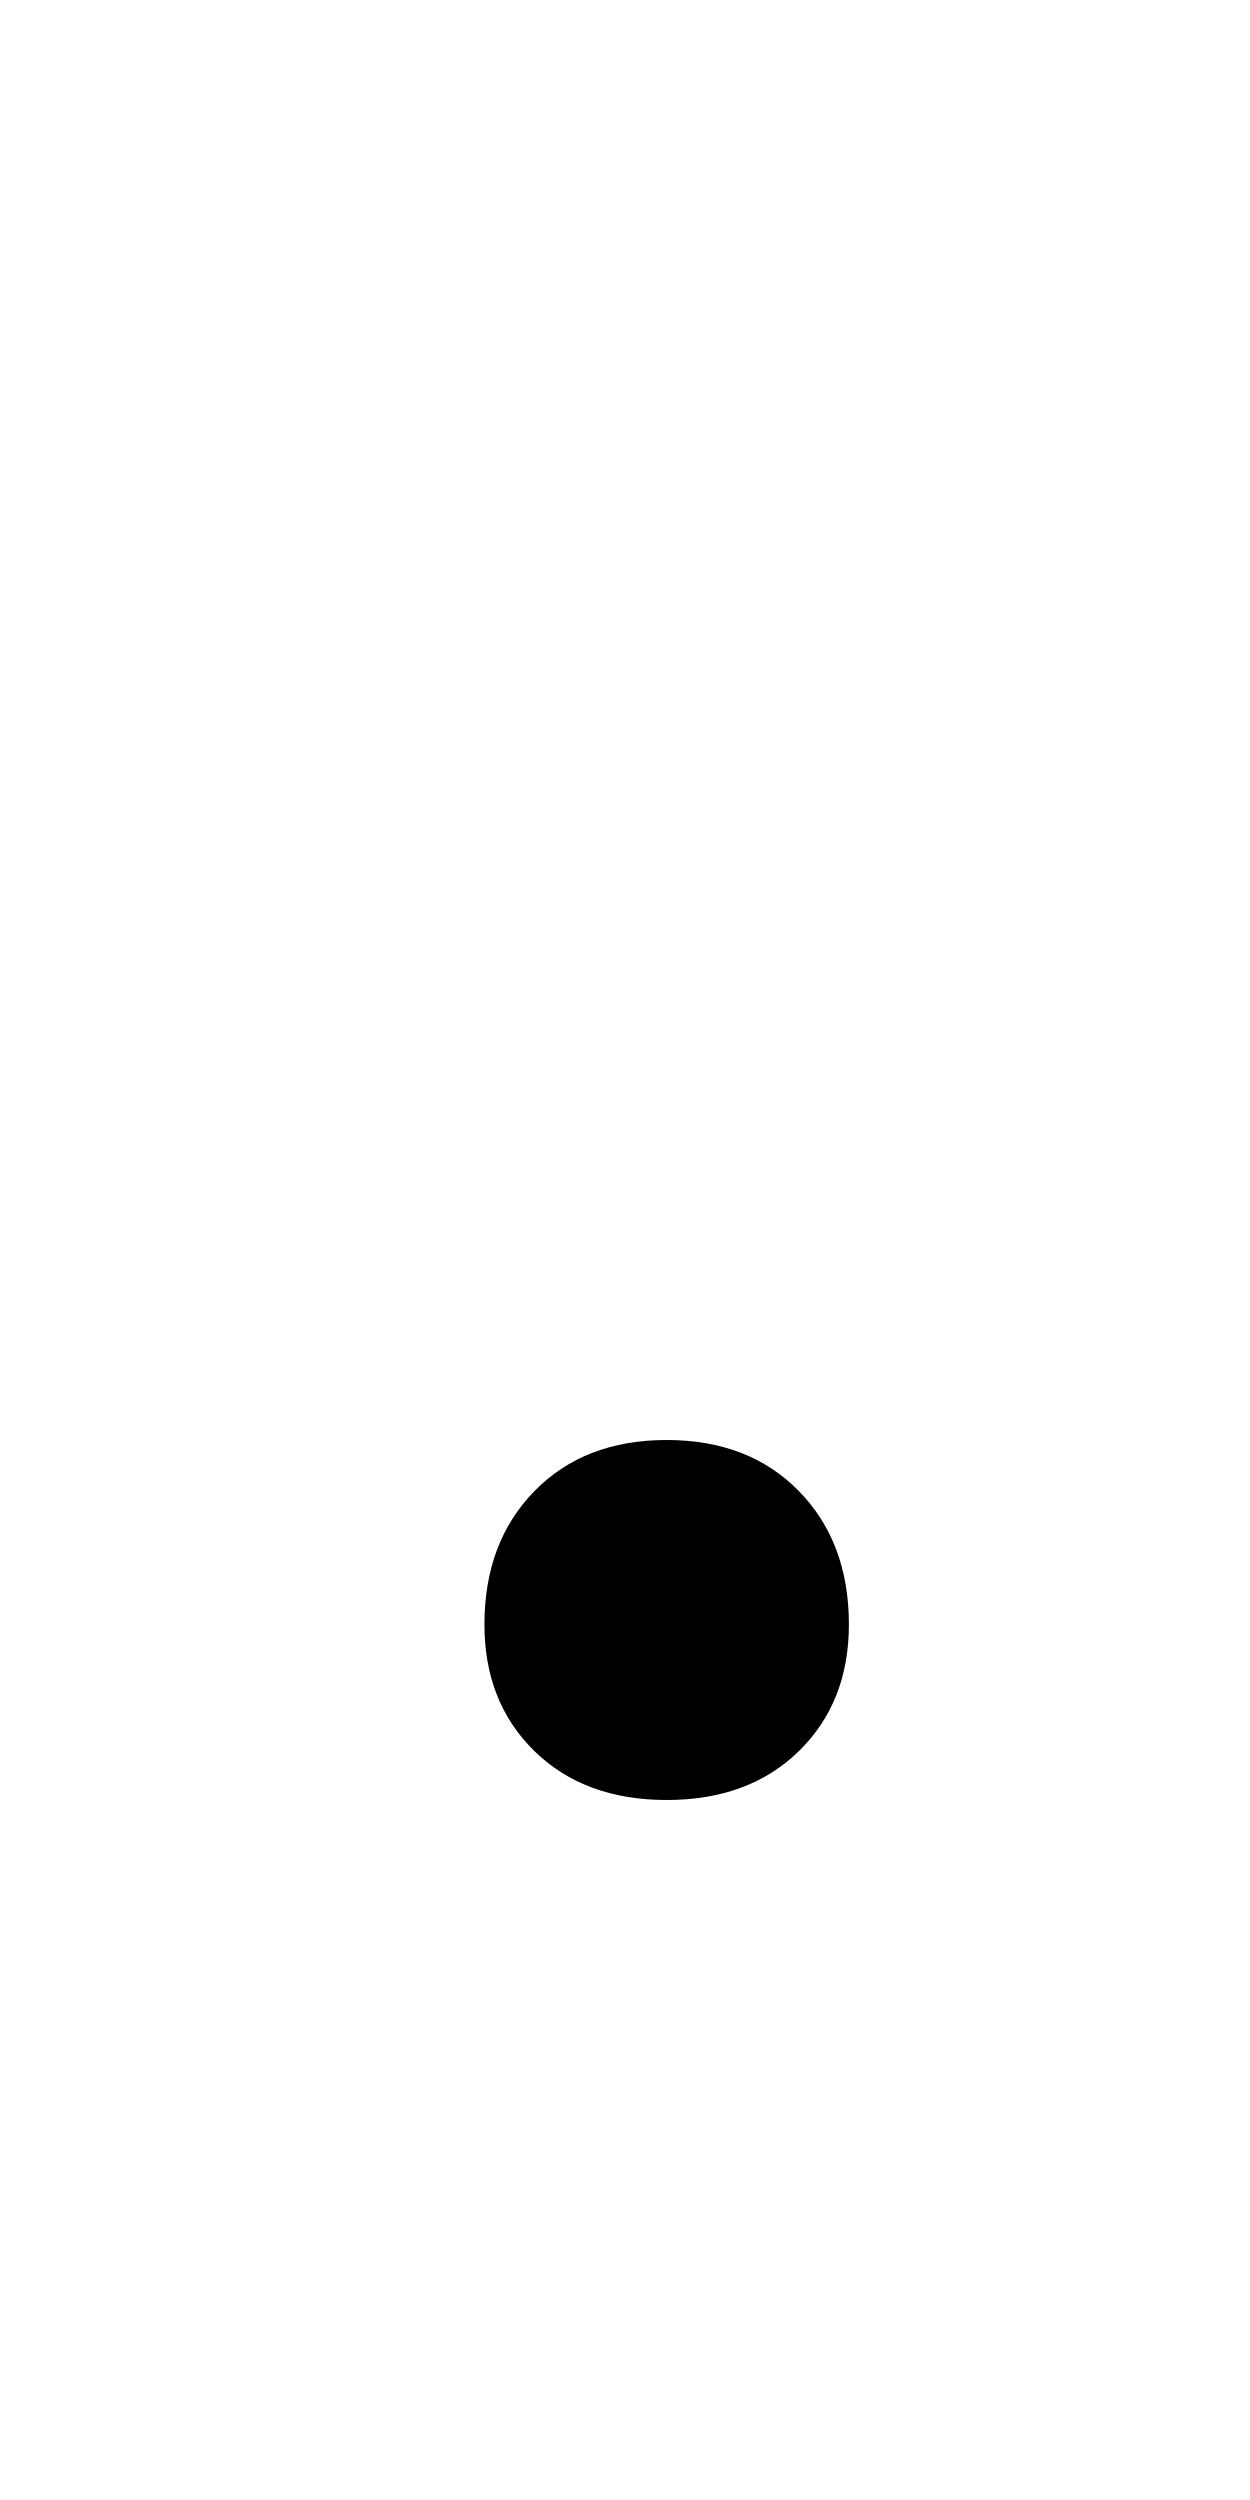
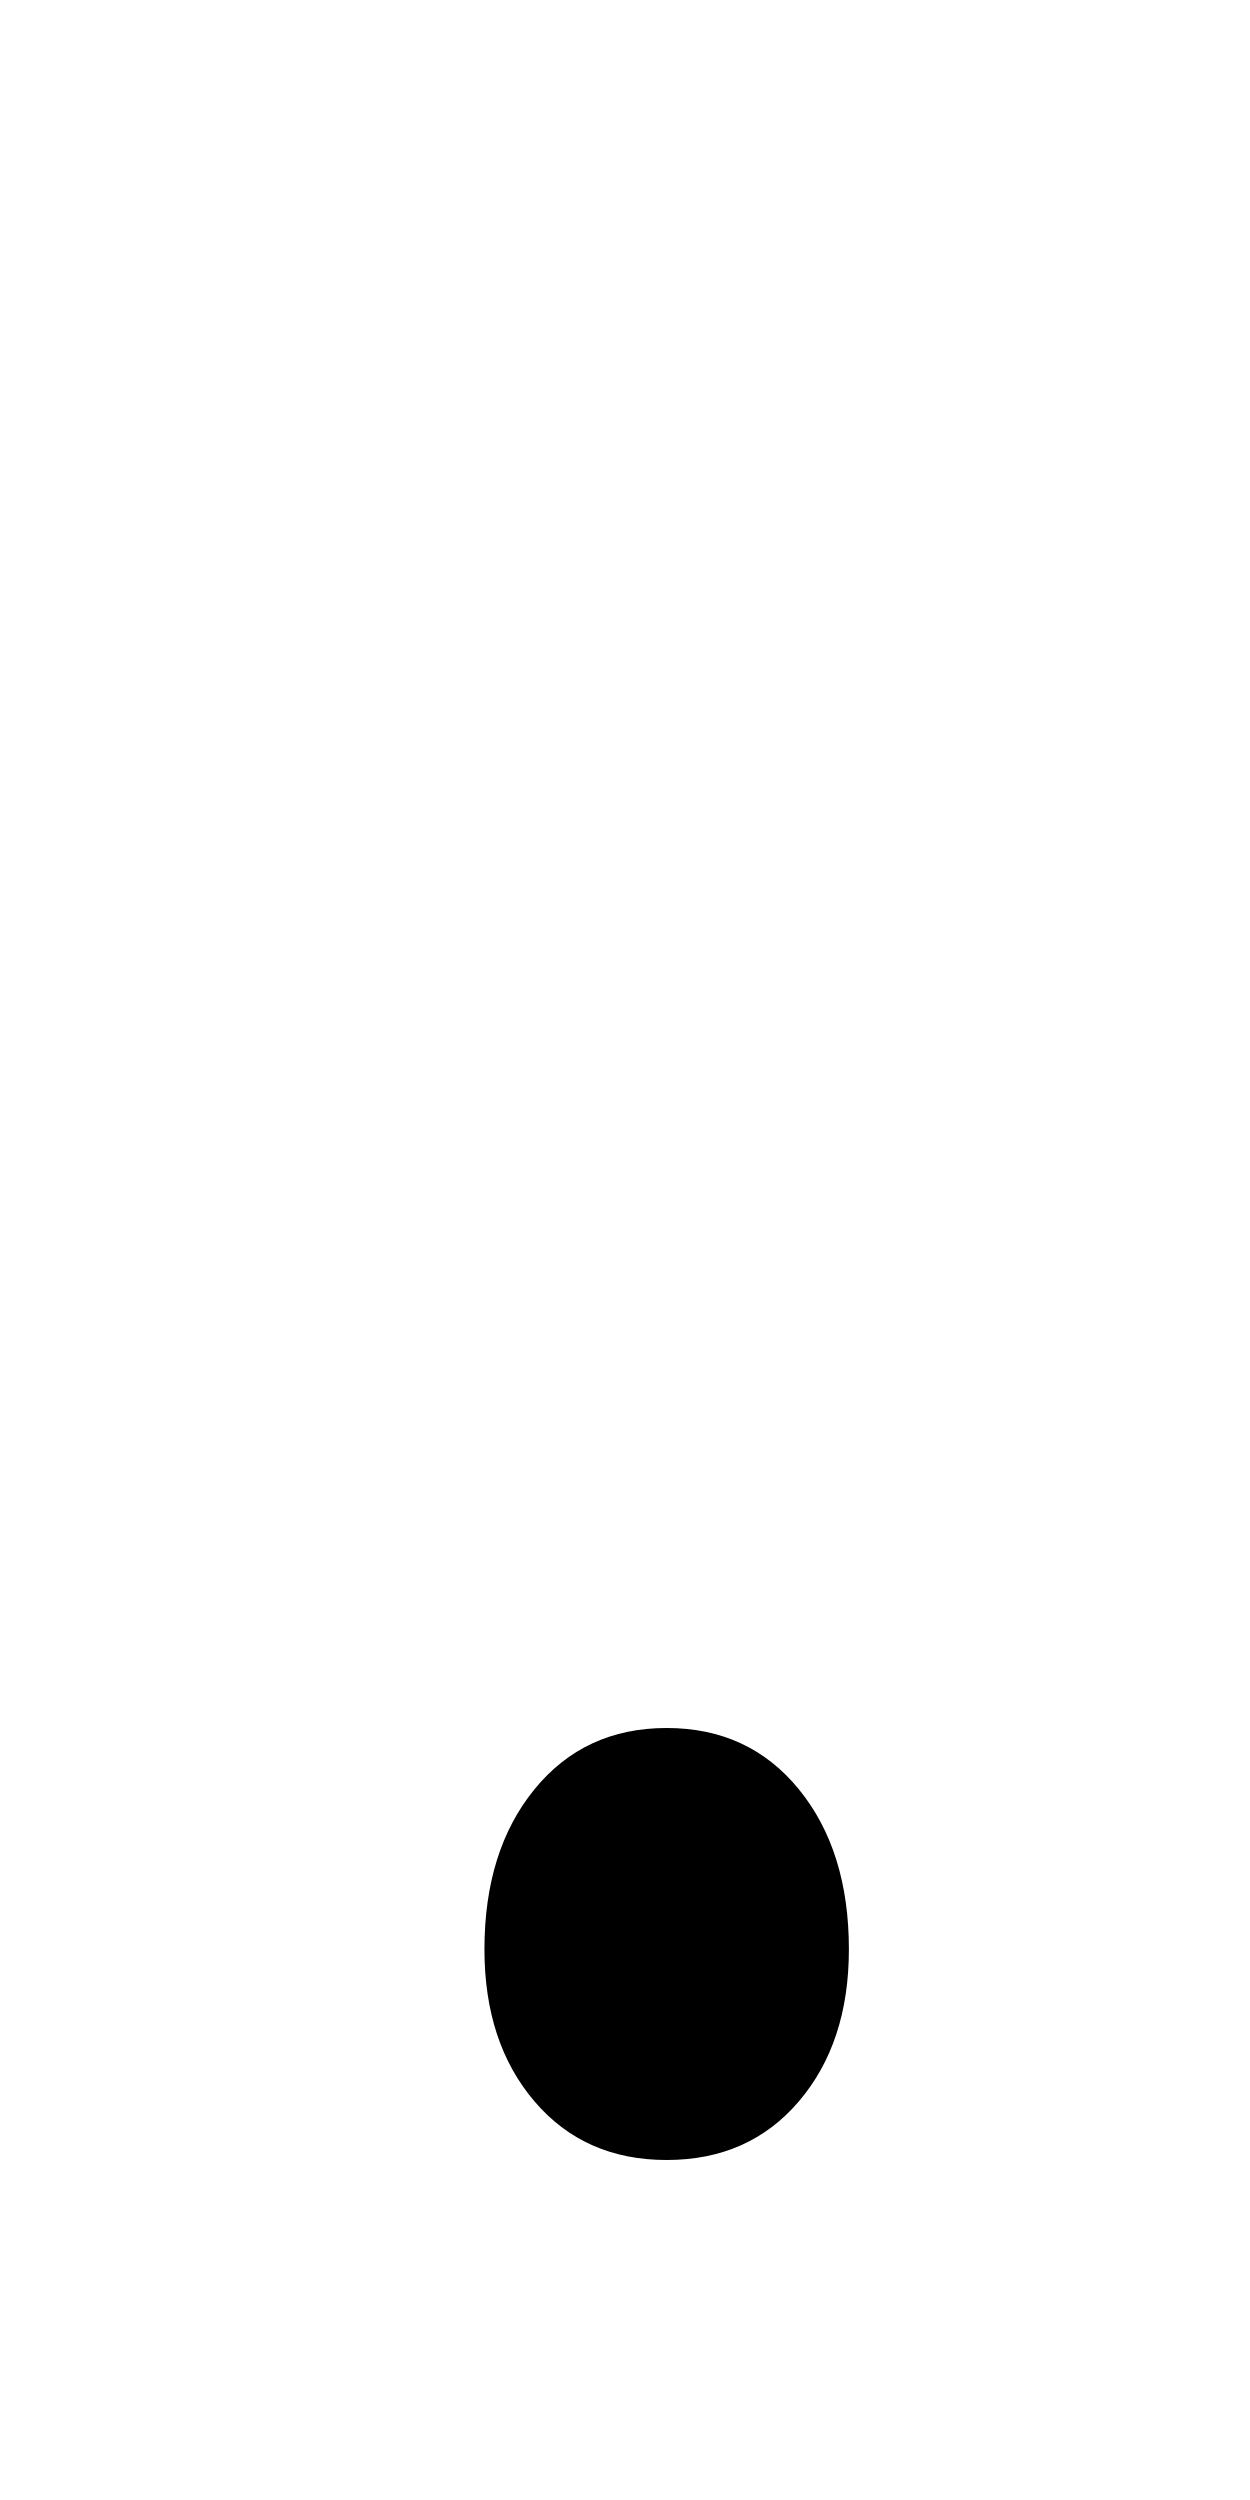
<svg xmlns="http://www.w3.org/2000/svg" version="1.1" width="18" height="36" viewBox="0 0 18 36">
-   <path d="M9.6 25.92q-1.184 0-1.904-0.704t-0.72-1.824q0-1.184 0.72-1.92t1.904-0.736 1.904 0.736 0.72 1.92q0 1.12-0.72 1.824t-1.904 0.704z" />
+   <g transform="translate(0,0), scale(1,1.2)">
+     <path d="M9.6 25.92q-1.184 0-1.904-0.704t-0.72-1.824q0-1.184 0.72-1.92t1.904-0.736 1.904 0.736 0.72 1.92q0 1.12-0.72 1.824t-1.904 0.704z" />
+   </g>
</svg>
